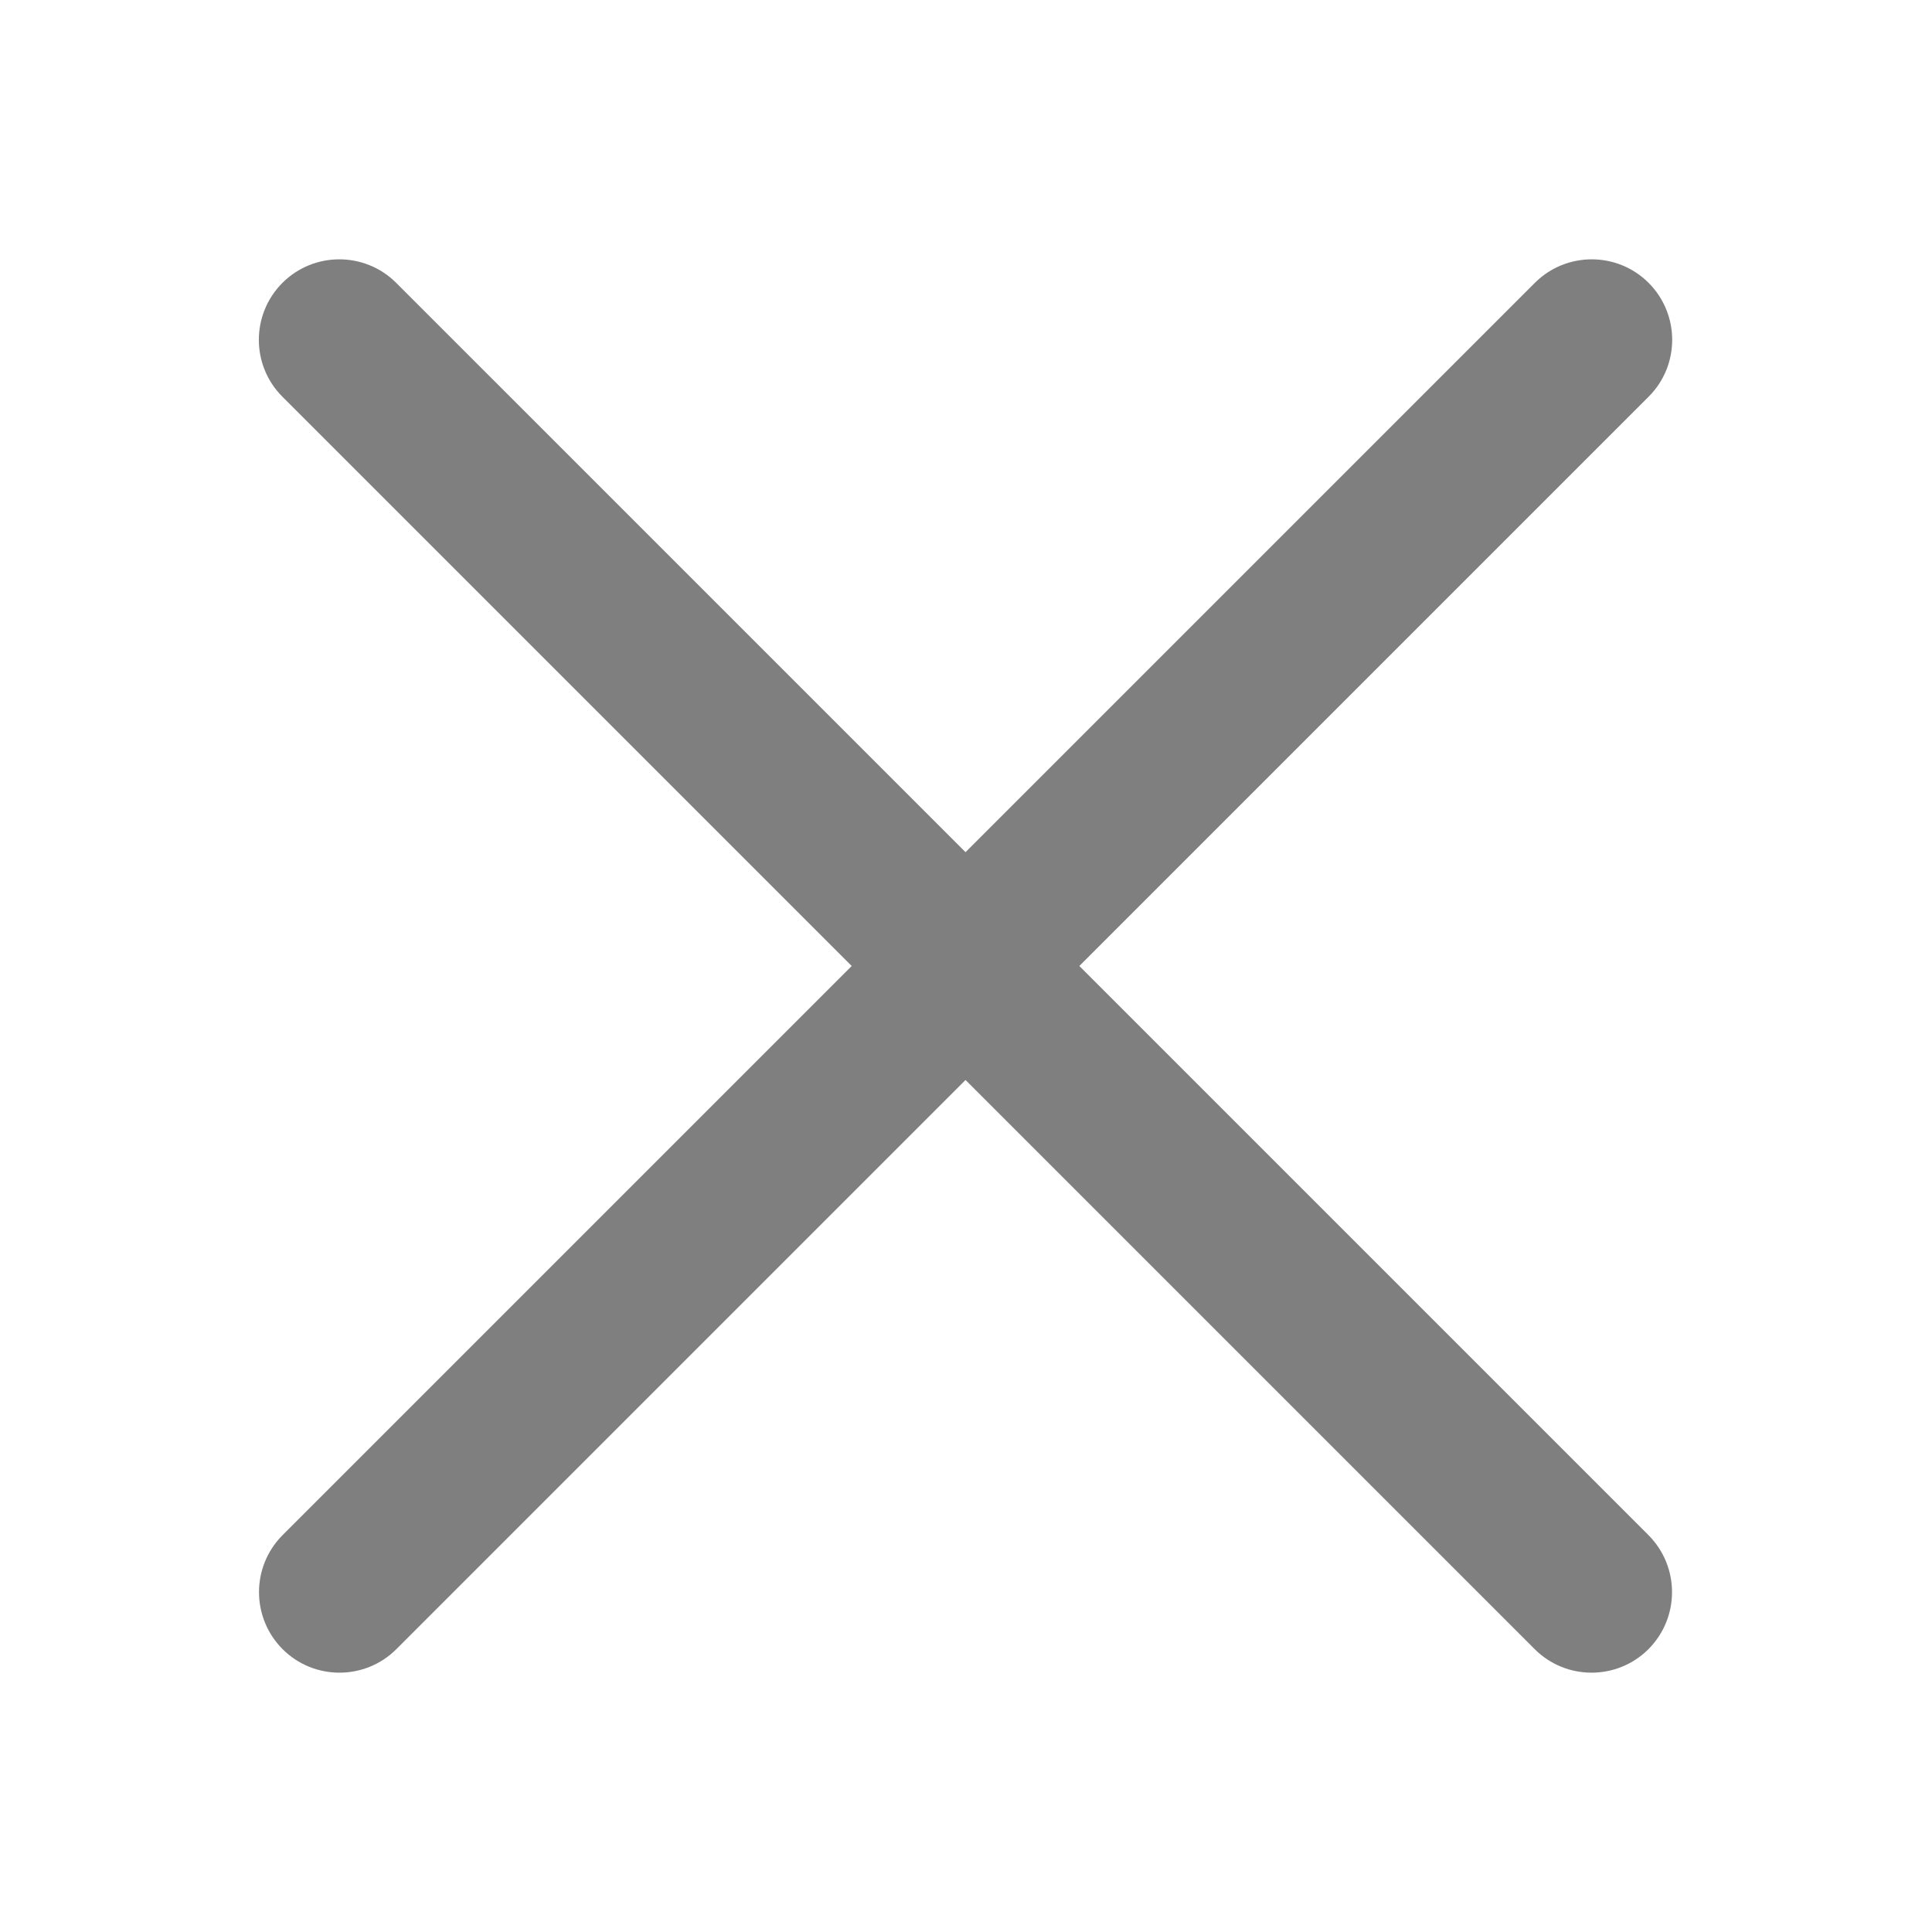
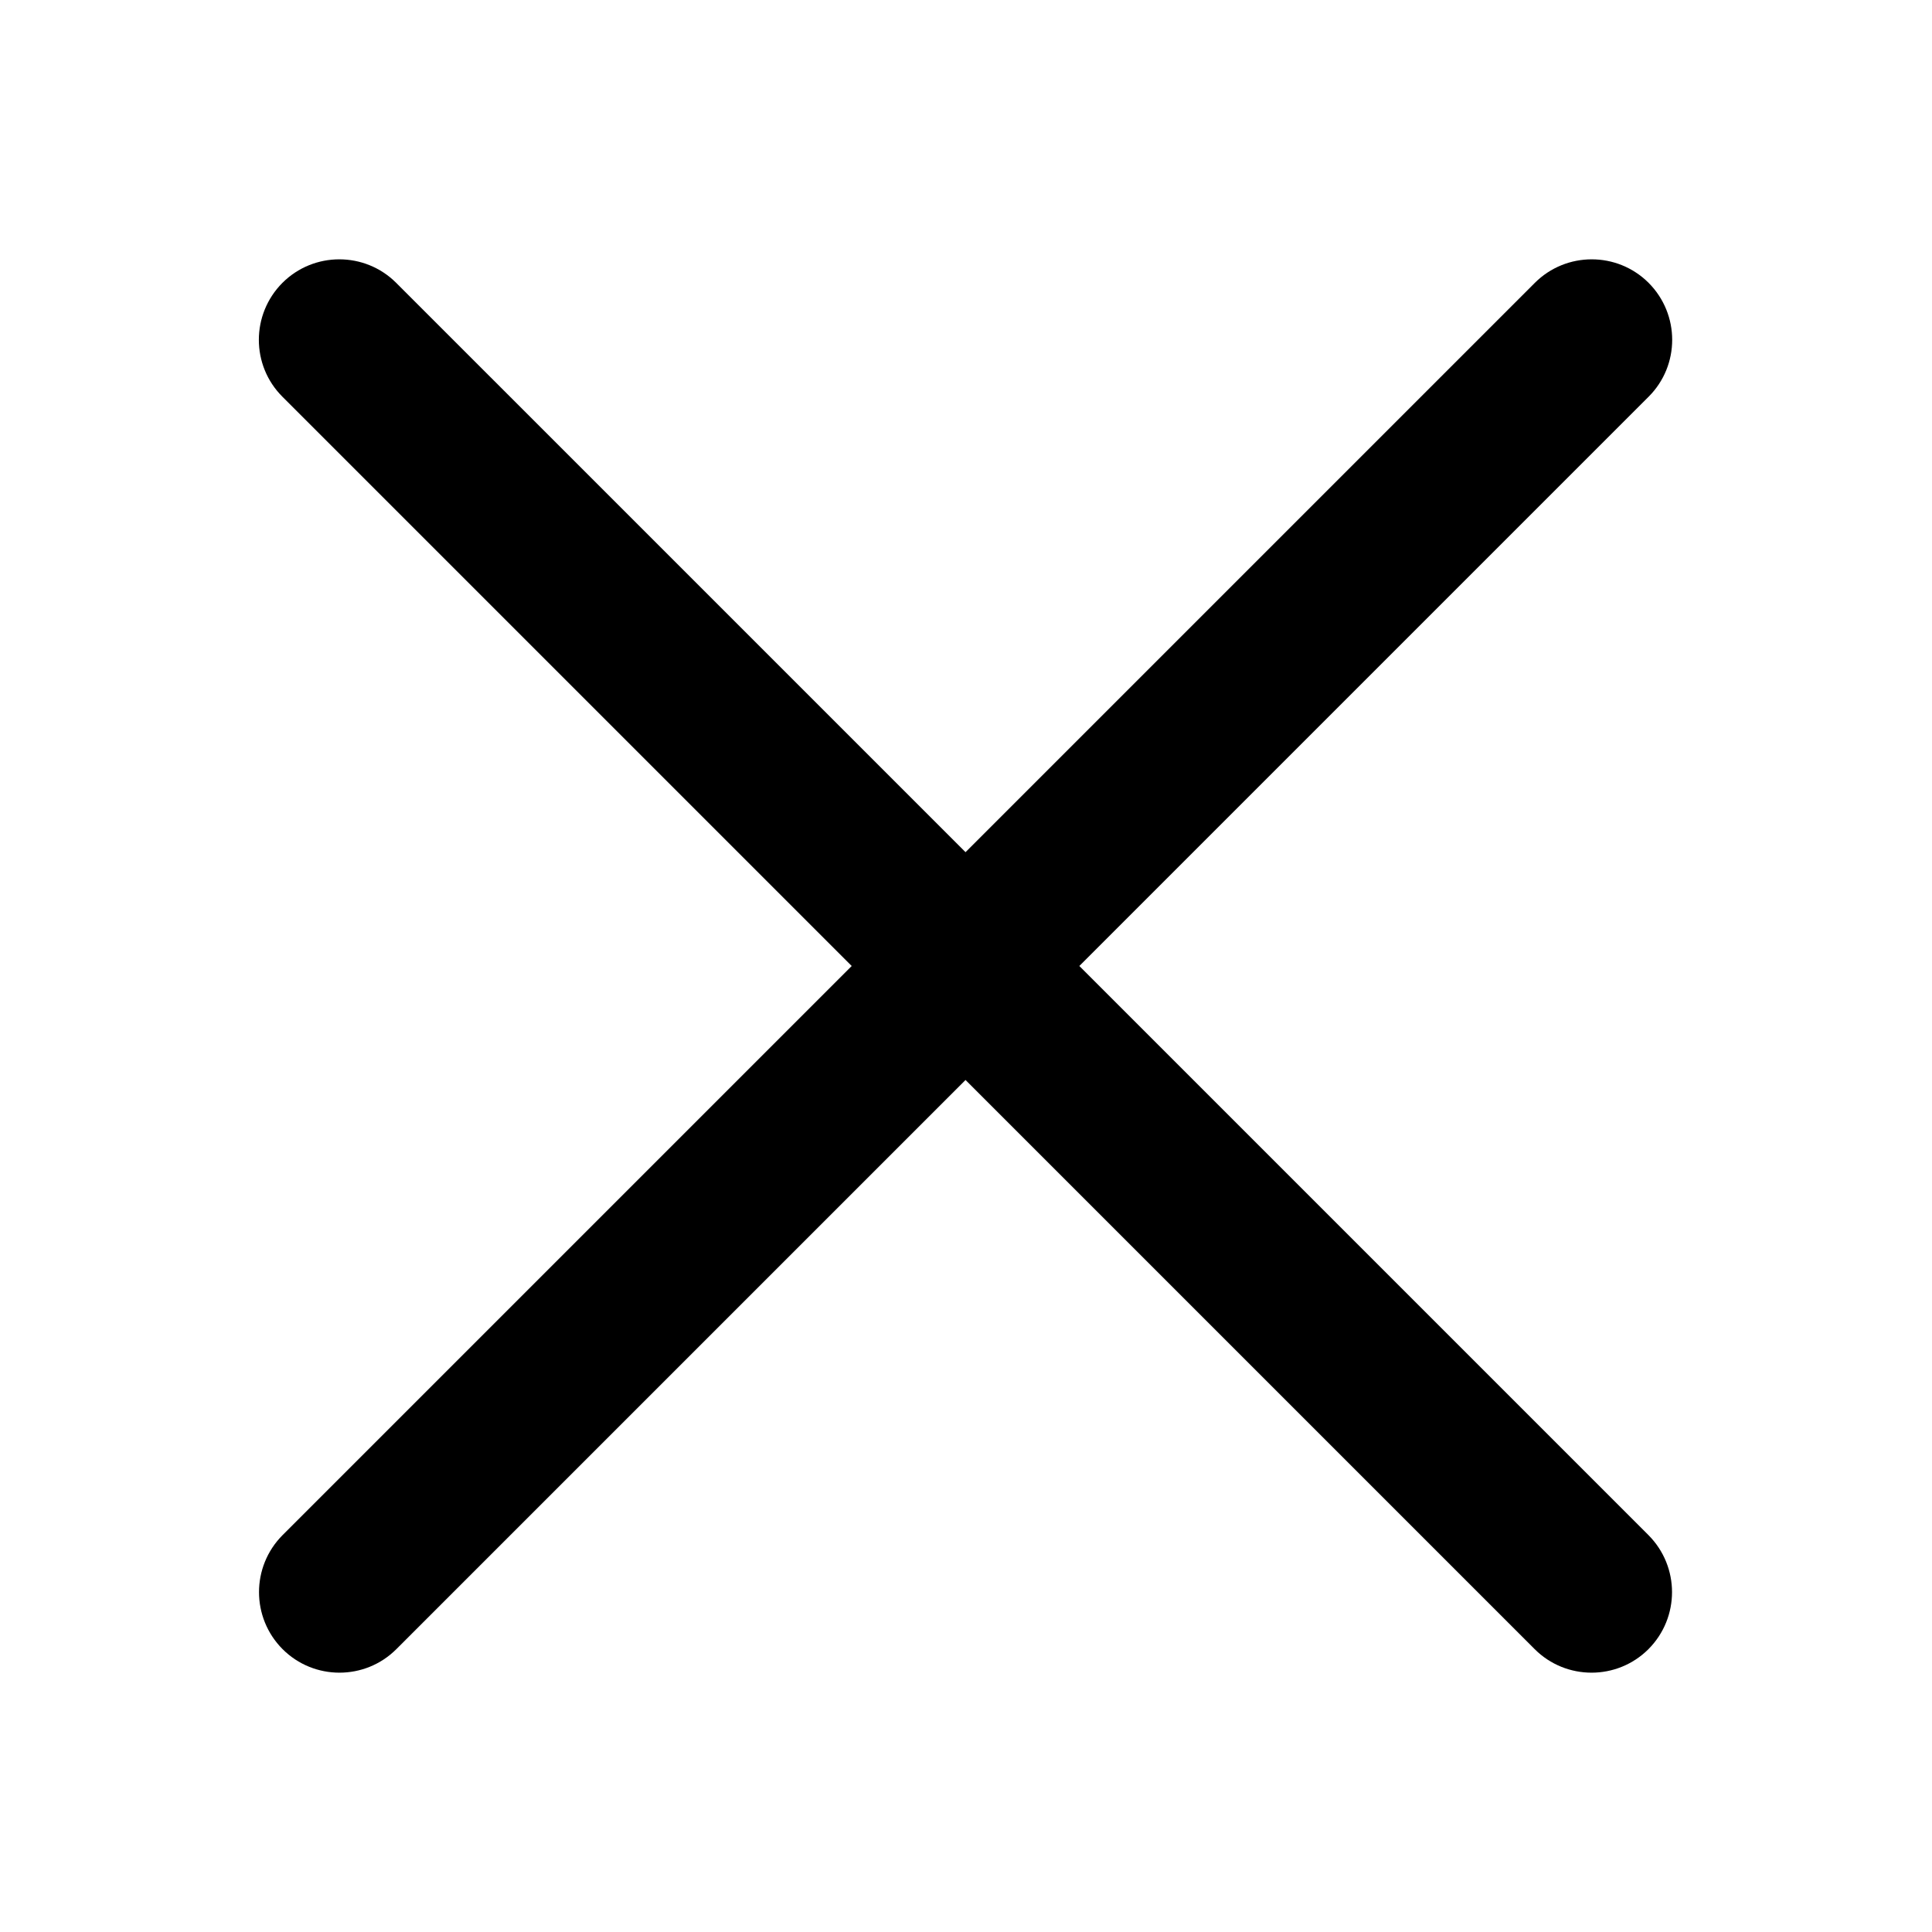
<svg xmlns="http://www.w3.org/2000/svg" width="12" height="12" viewBox="0 0 12 12" fill="none">
  <g id="edit 1">
    <g id="Group 2749">
-       <path id="Union" fill-rule="evenodd" clip-rule="evenodd" d="M1.754 1.757C1.559 1.953 1.559 2.269 1.754 2.464L5.29 6L1.755 9.535C1.56 9.731 1.56 10.047 1.755 10.243C1.95 10.438 2.267 10.438 2.462 10.243L5.997 6.708L9.532 10.243C9.727 10.438 10.044 10.438 10.239 10.243C10.434 10.047 10.434 9.731 10.239 9.535L6.704 6L10.24 2.464C10.435 2.269 10.435 1.953 10.24 1.757C10.045 1.562 9.728 1.562 9.533 1.757L5.997 5.293L2.461 1.757C2.266 1.562 1.949 1.562 1.754 1.757Z" fill="black" fill-opacity="0.5" />
+       <path id="Union" fill-rule="evenodd" clip-rule="evenodd" d="M1.754 1.757C1.559 1.953 1.559 2.269 1.754 2.464L5.29 6L1.755 9.535C1.56 9.731 1.56 10.047 1.755 10.243C1.95 10.438 2.267 10.438 2.462 10.243L5.997 6.708L9.532 10.243C9.727 10.438 10.044 10.438 10.239 10.243C10.434 10.047 10.434 9.731 10.239 9.535L6.704 6L10.24 2.464C10.435 2.269 10.435 1.953 10.24 1.757C10.045 1.562 9.728 1.562 9.533 1.757L5.997 5.293L2.461 1.757C2.266 1.562 1.949 1.562 1.754 1.757Z" fill="black" />
    </g>
  </g>
</svg>
